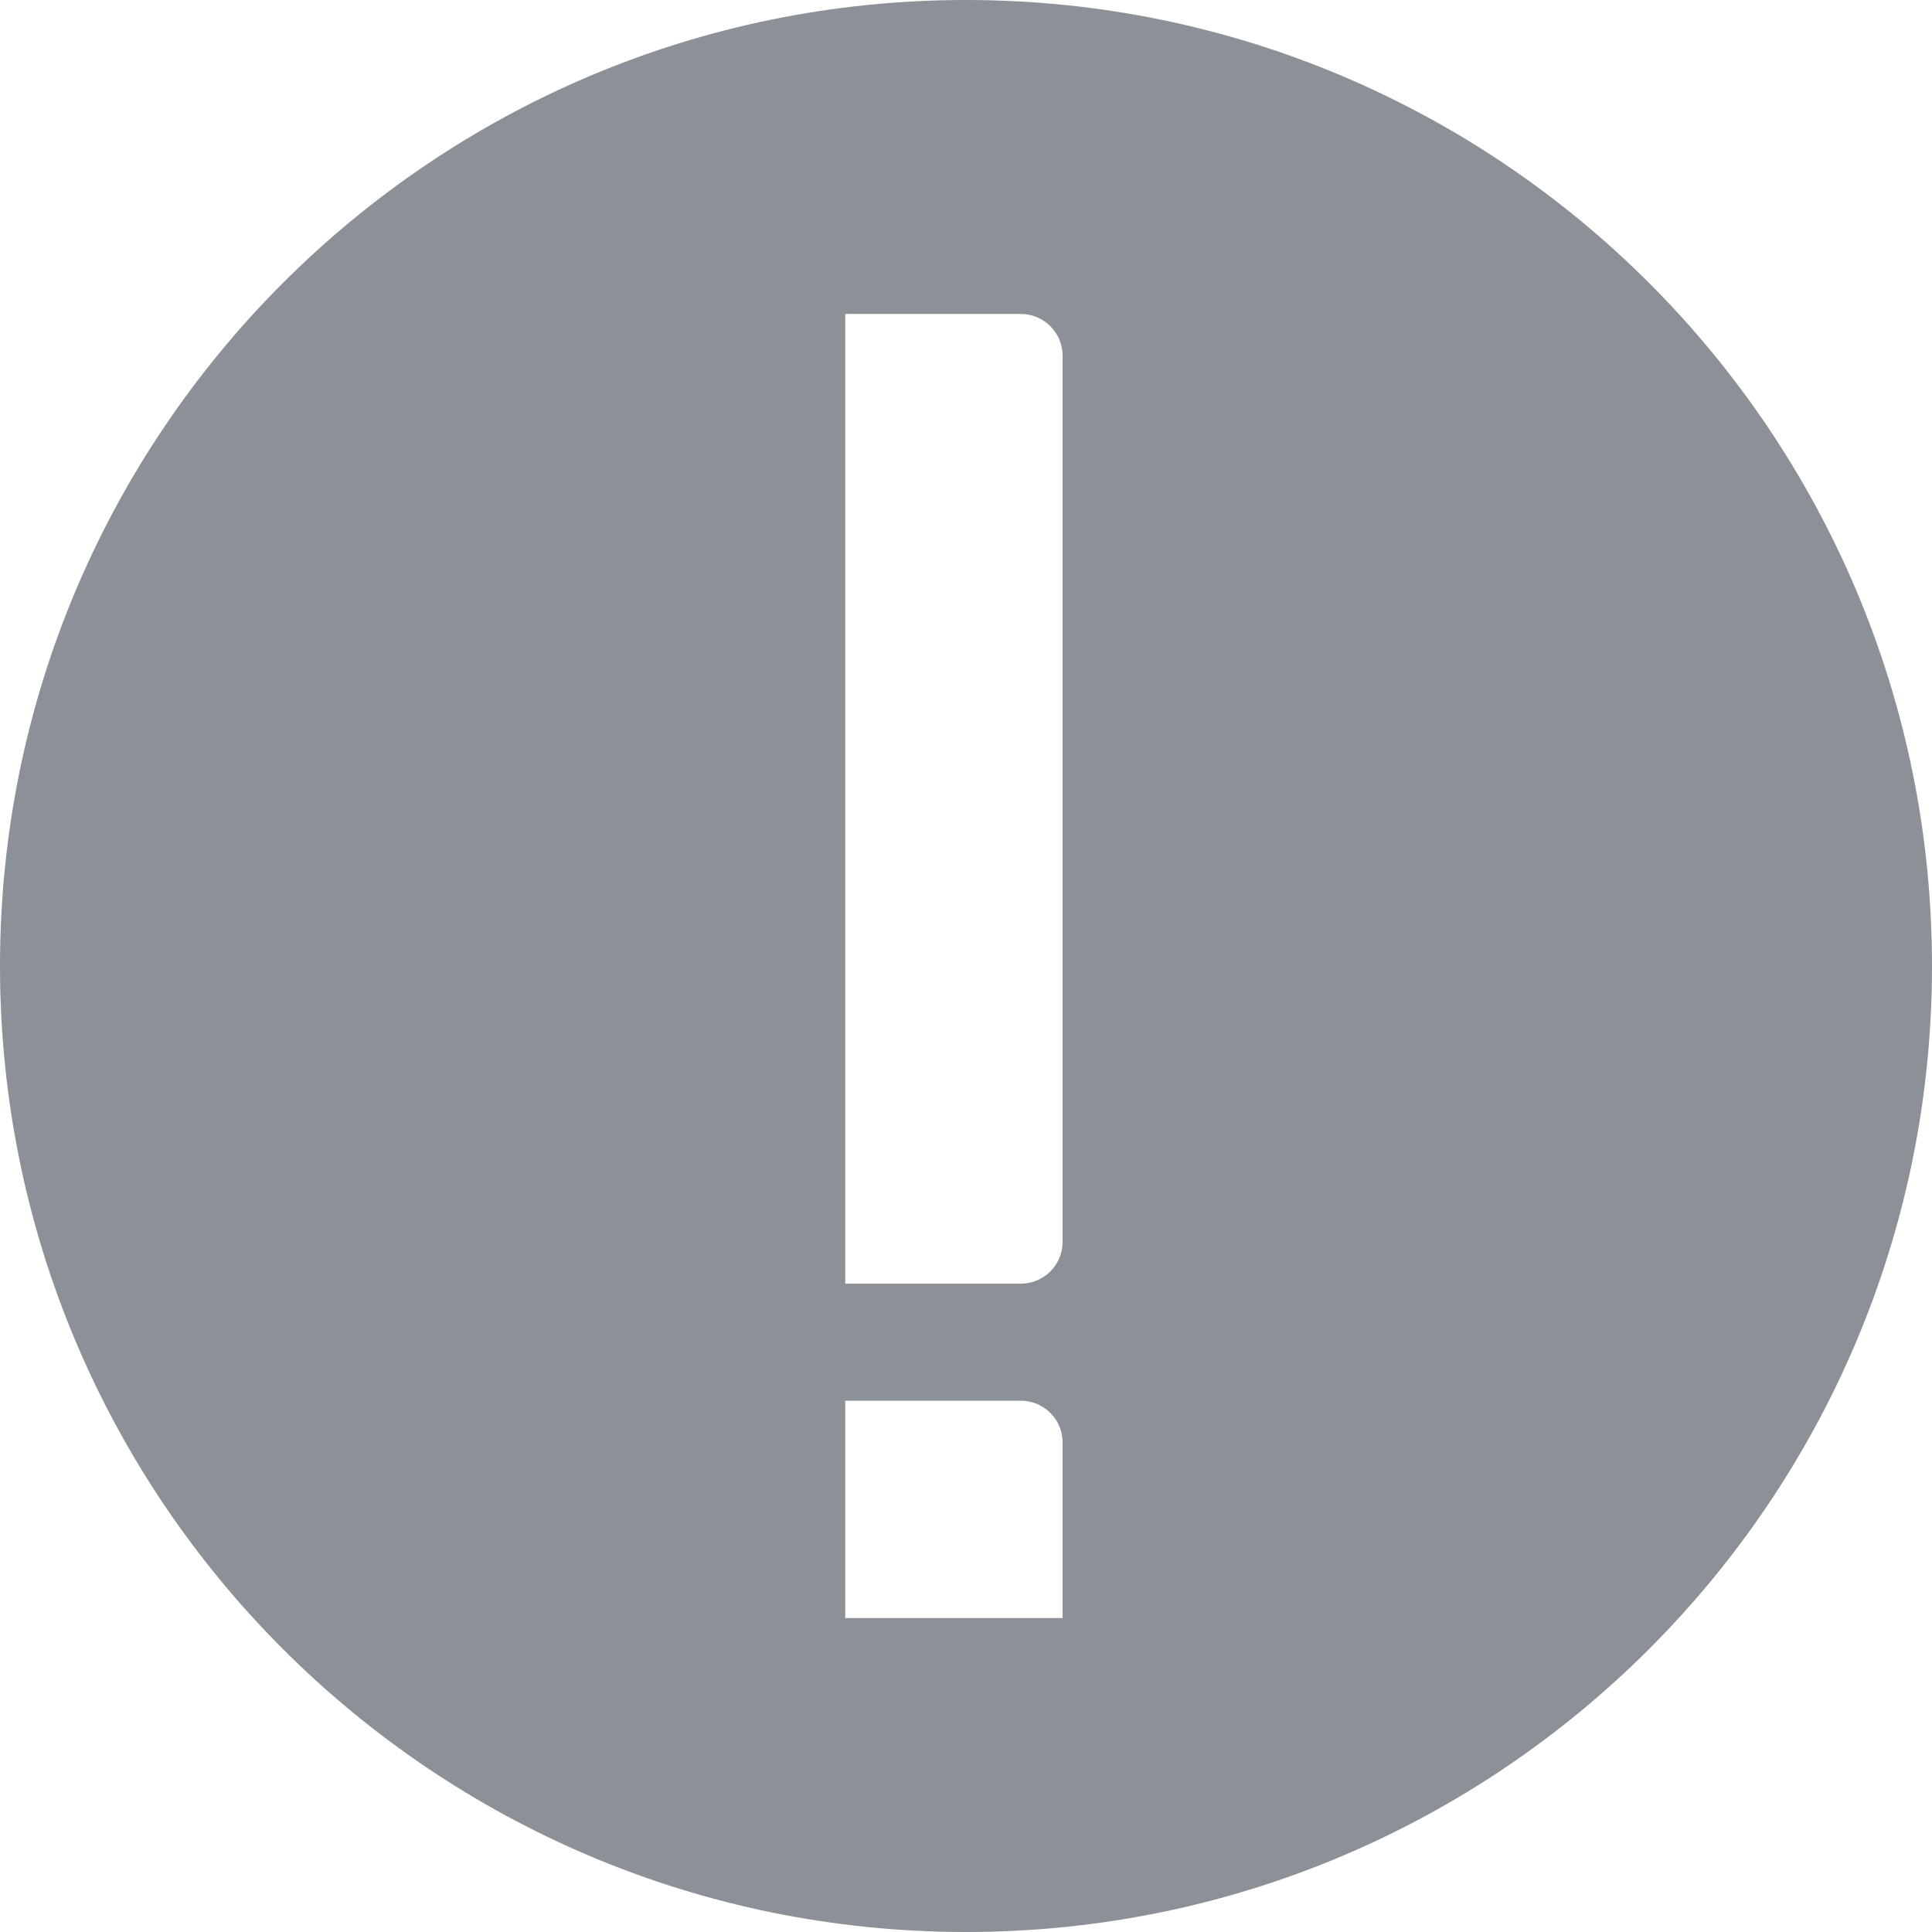
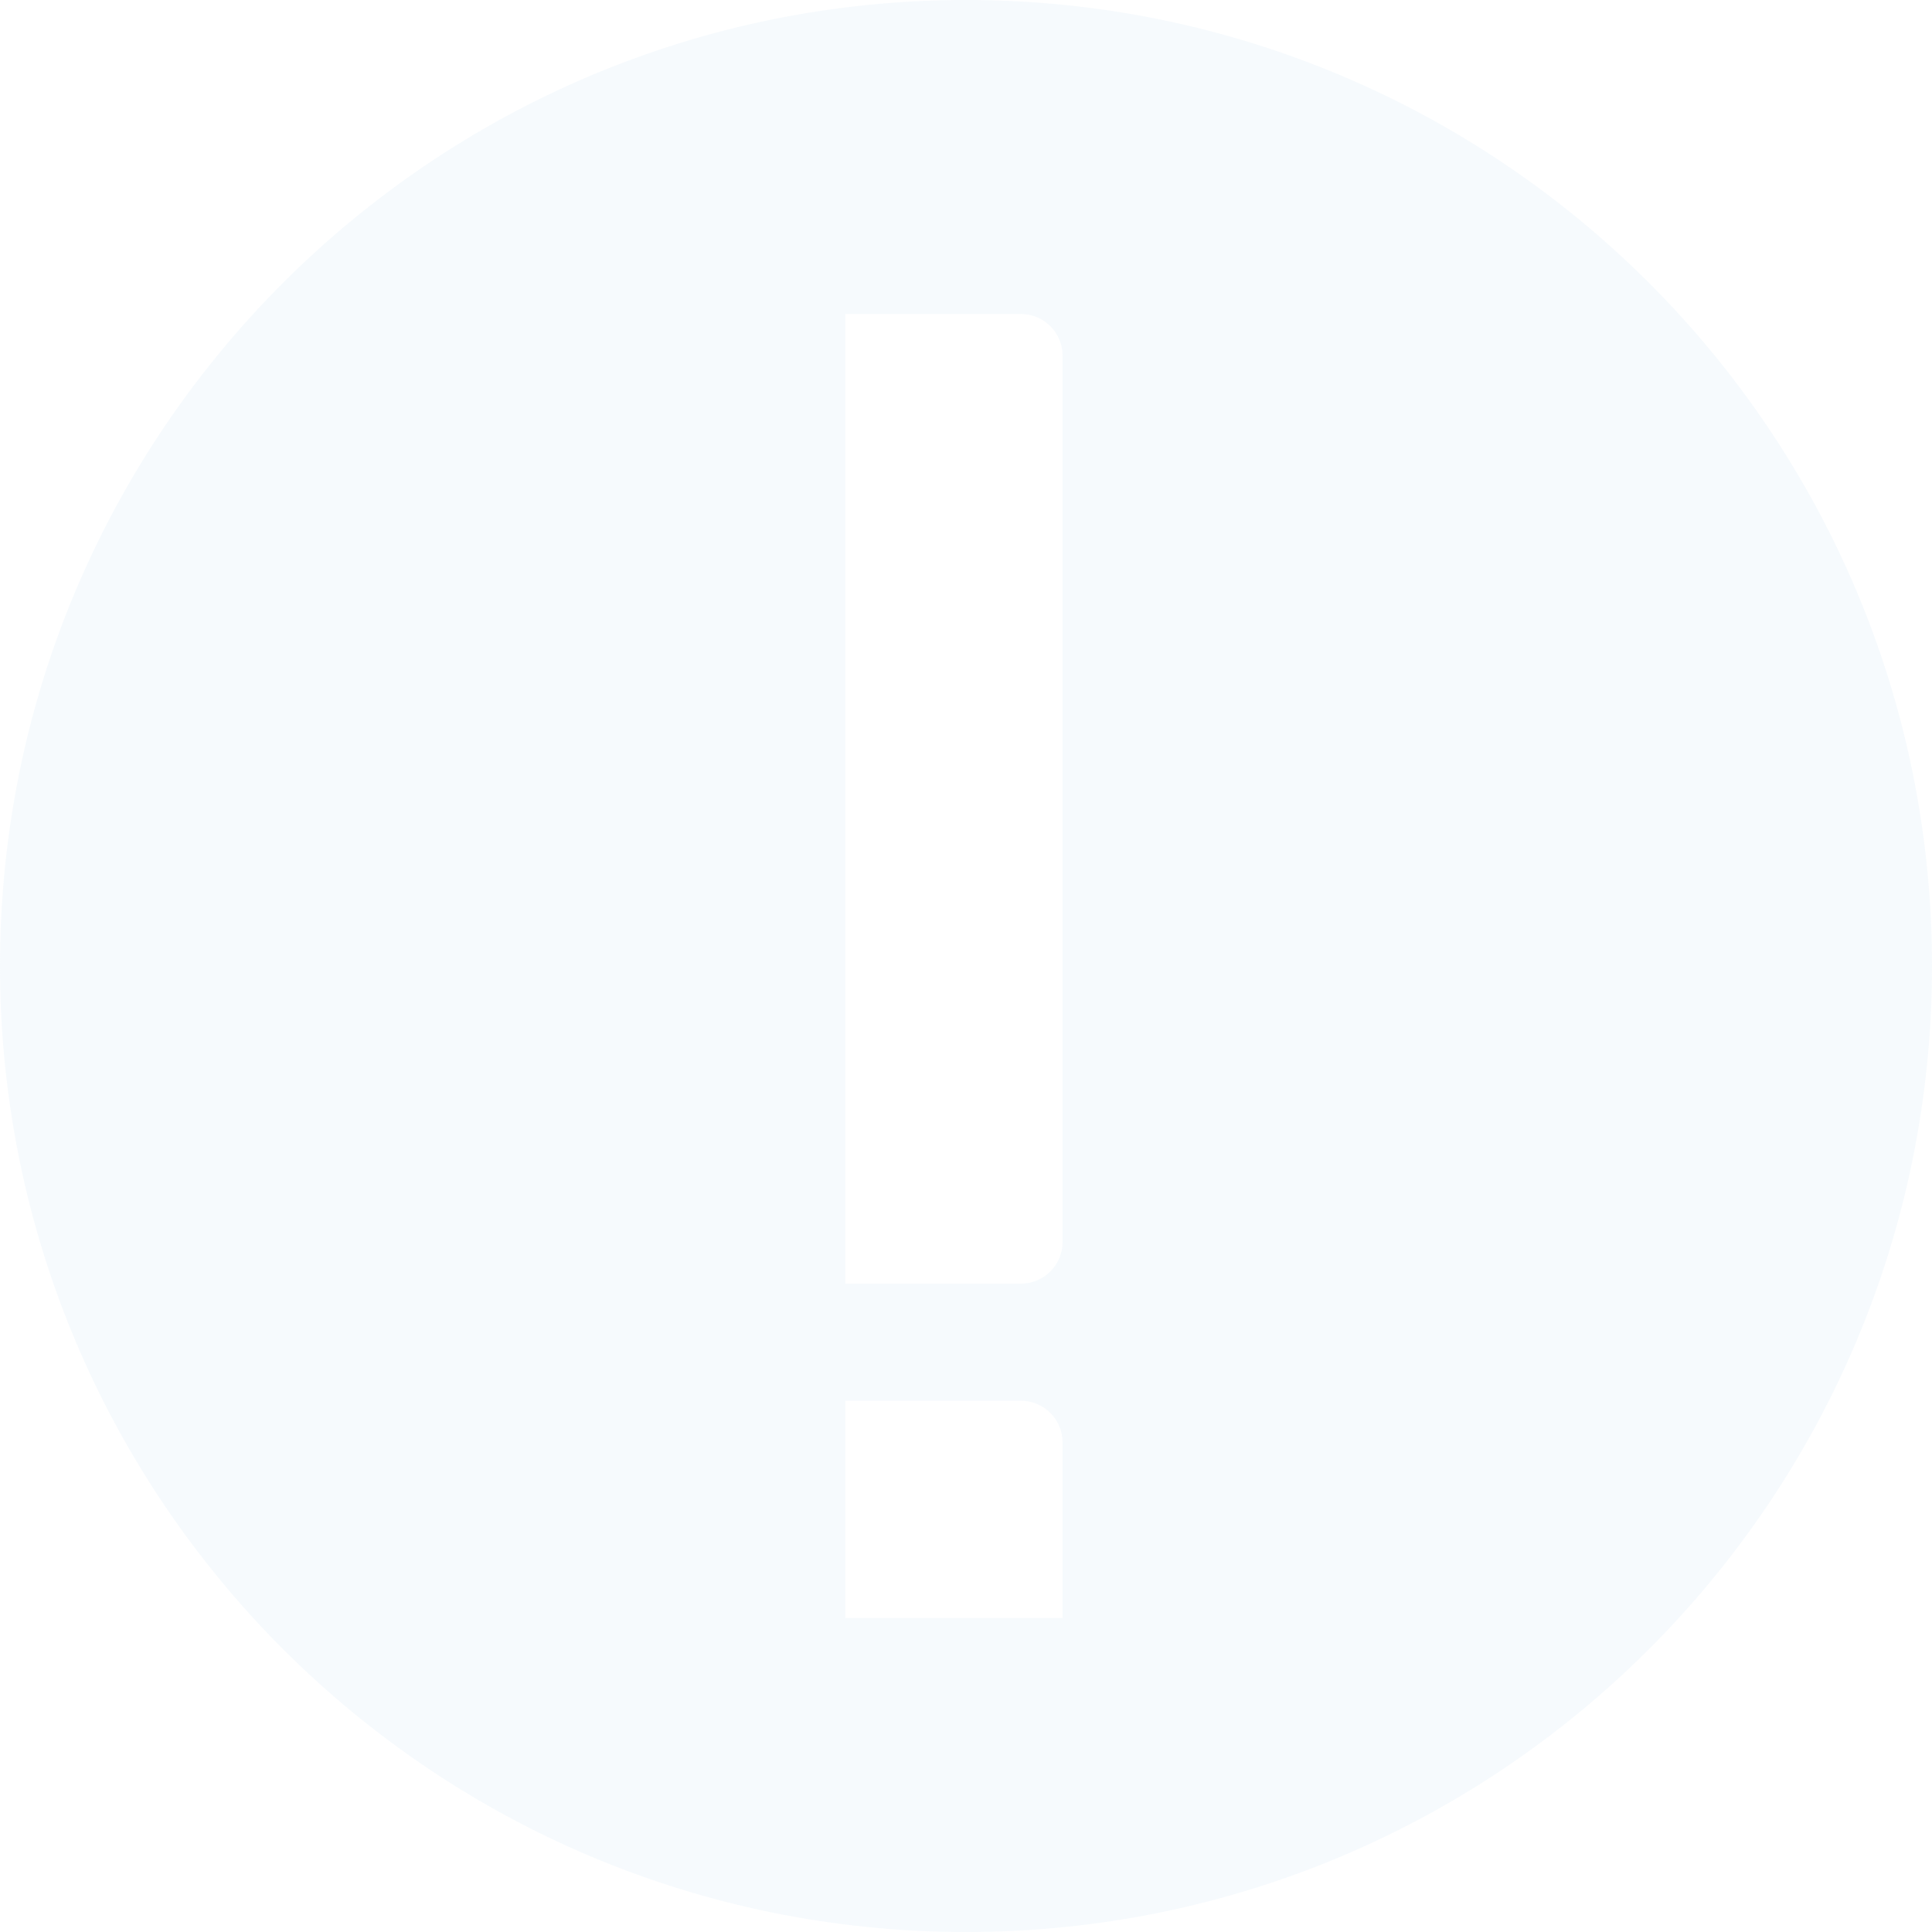
<svg xmlns="http://www.w3.org/2000/svg" width="50" height="50" viewBox="0 0 50 50" fill="none">
-   <path fill-rule="evenodd" clip-rule="evenodd" d="M50 25C50 38.807 38.807 50 25 50C11.193 50 0 38.807 0 25C0 11.193 11.193 0 25 0C38.807 0 50 11.193 50 25ZM21.875 8.125H26.418C27.016 8.125 27.5 8.609 27.5 9.207V32.14C27.5 32.737 27.016 33.221 26.418 33.221H21.875V8.125ZM26.418 36.25H21.875V41.875H27.5V37.332C27.5 36.734 27.016 36.25 26.418 36.25Z" fill="#8B9196" />
+   <path fill-rule="evenodd" clip-rule="evenodd" d="M50 25C50 38.807 38.807 50 25 50C11.193 50 0 38.807 0 25C0 11.193 11.193 0 25 0C38.807 0 50 11.193 50 25ZM21.875 8.125H26.418C27.016 8.125 27.5 8.609 27.5 9.207V32.14C27.5 32.737 27.016 33.221 26.418 33.221H21.875V8.125ZM26.418 36.25H21.875V41.875H27.5V37.332C27.5 36.734 27.016 36.25 26.418 36.25Z" fill="rgba(240, 246, 252, 0.6)" />
</svg>
